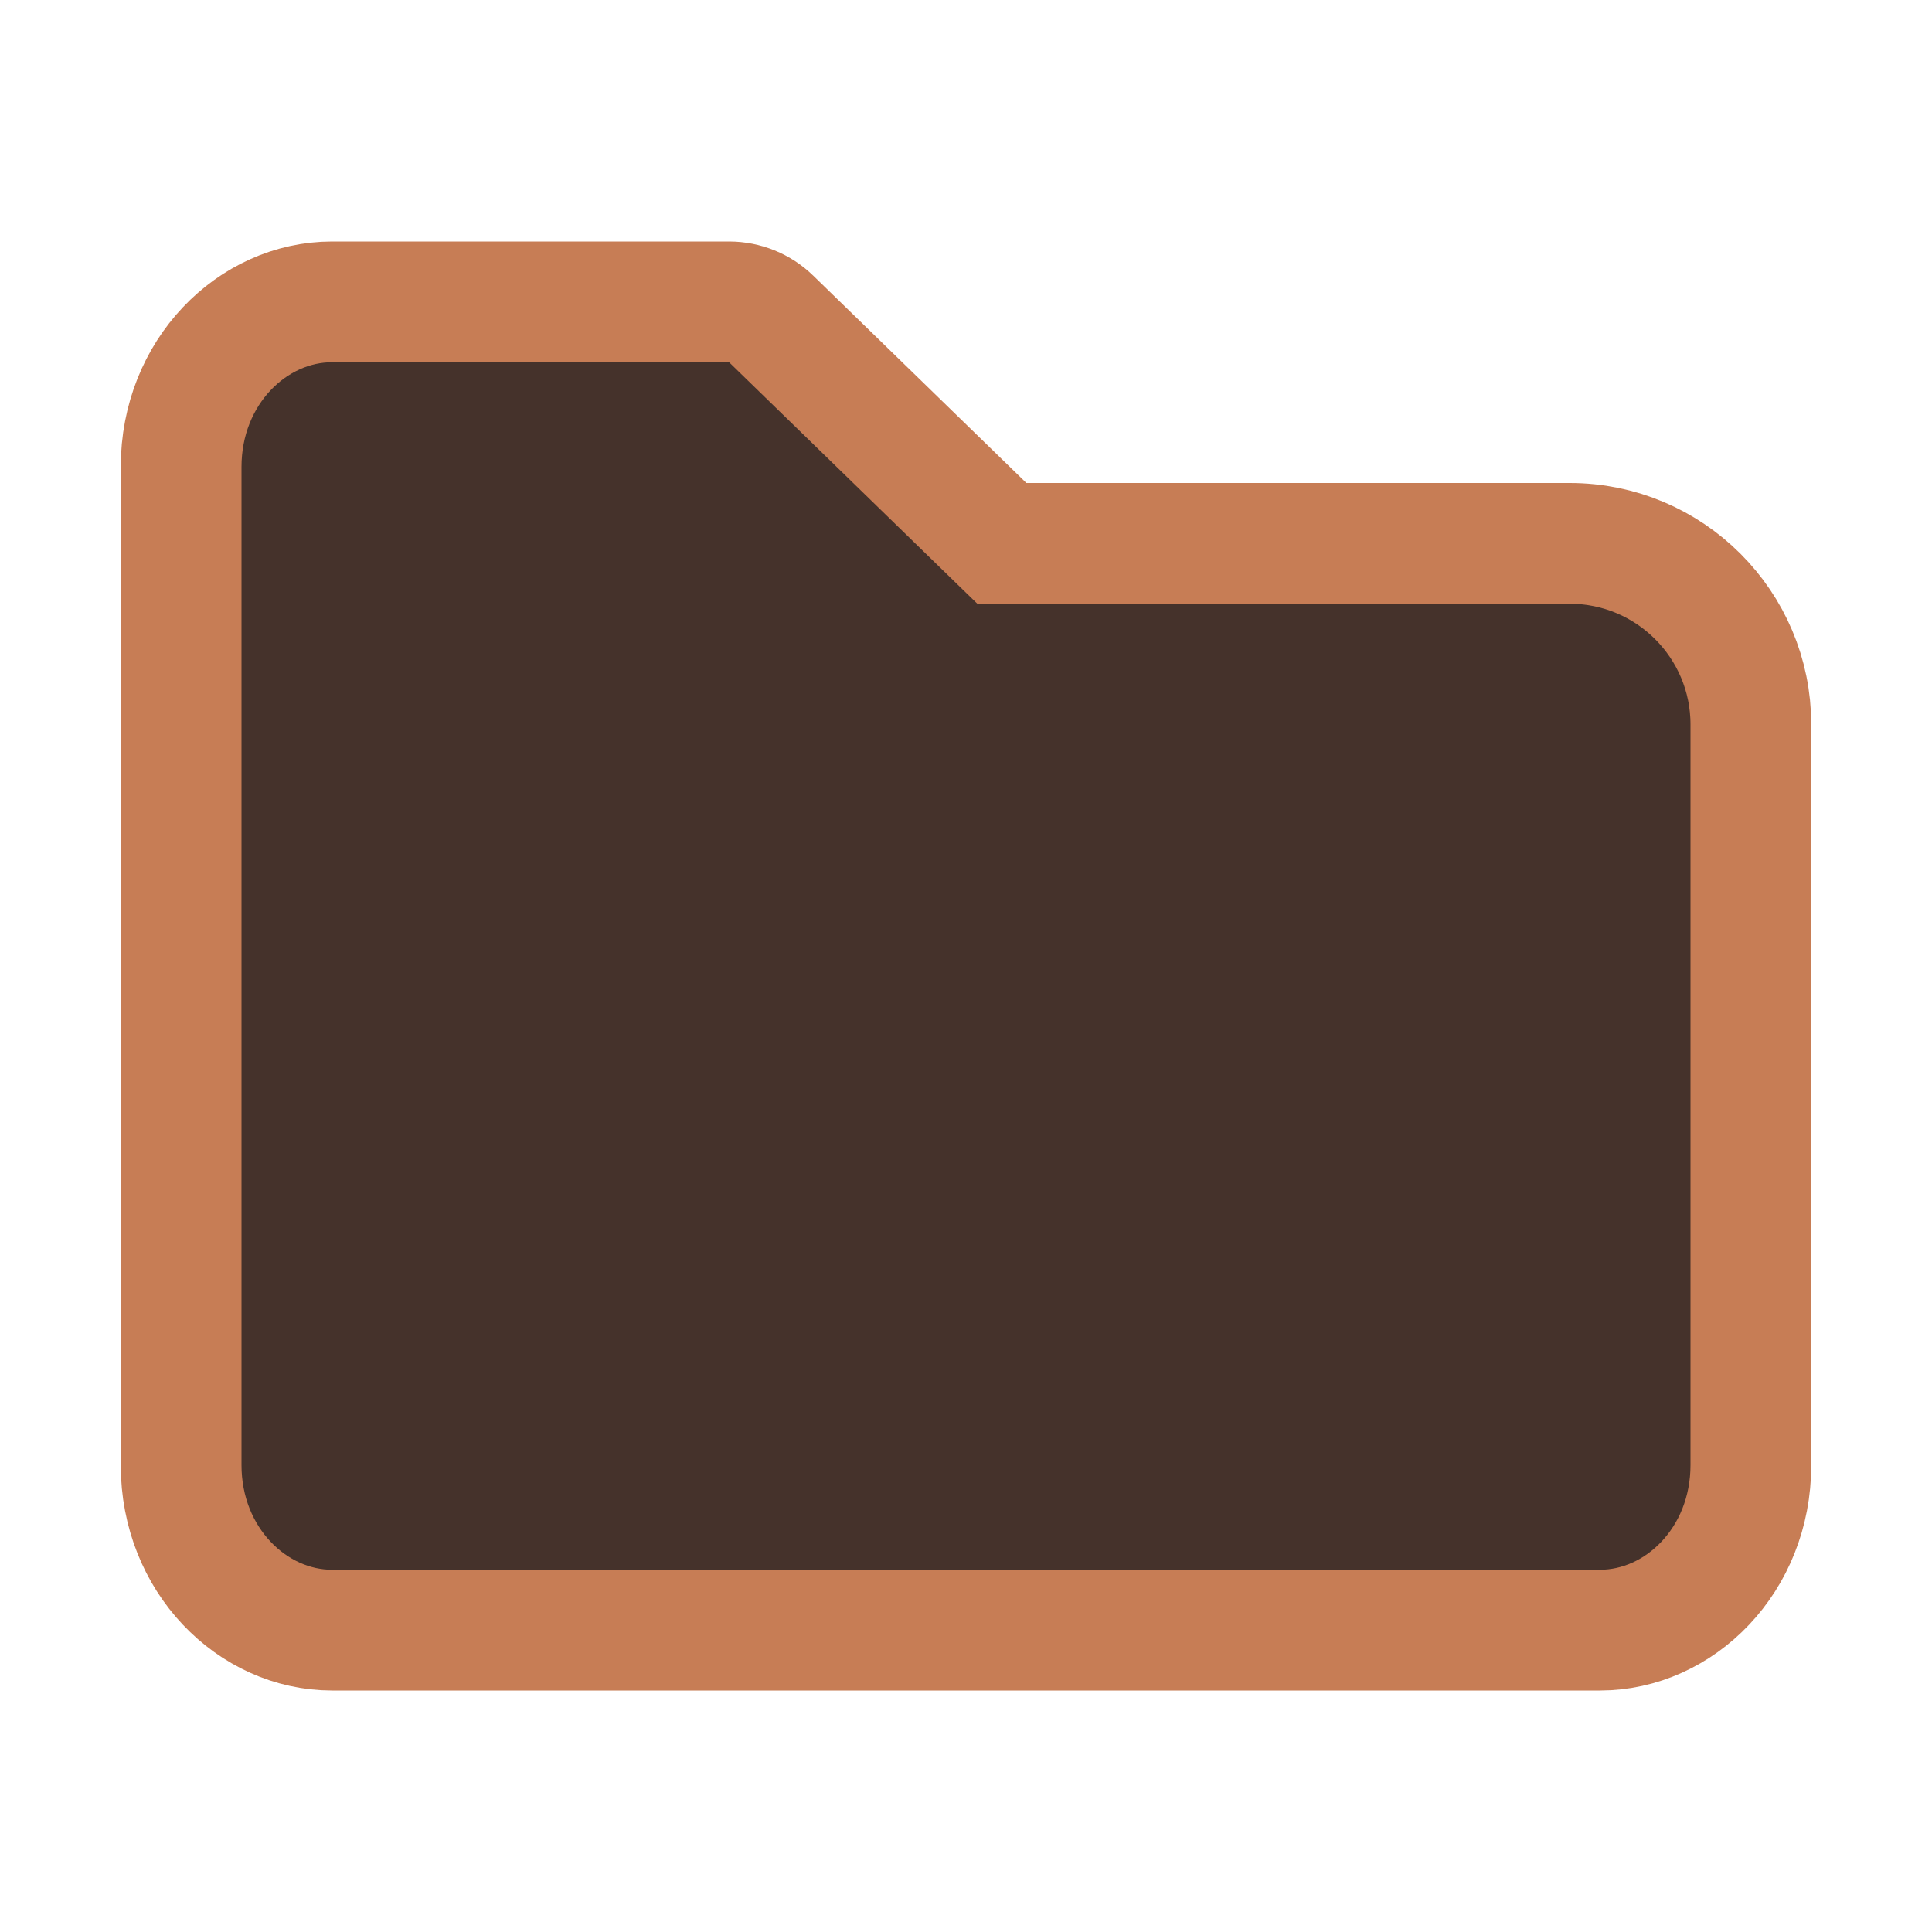
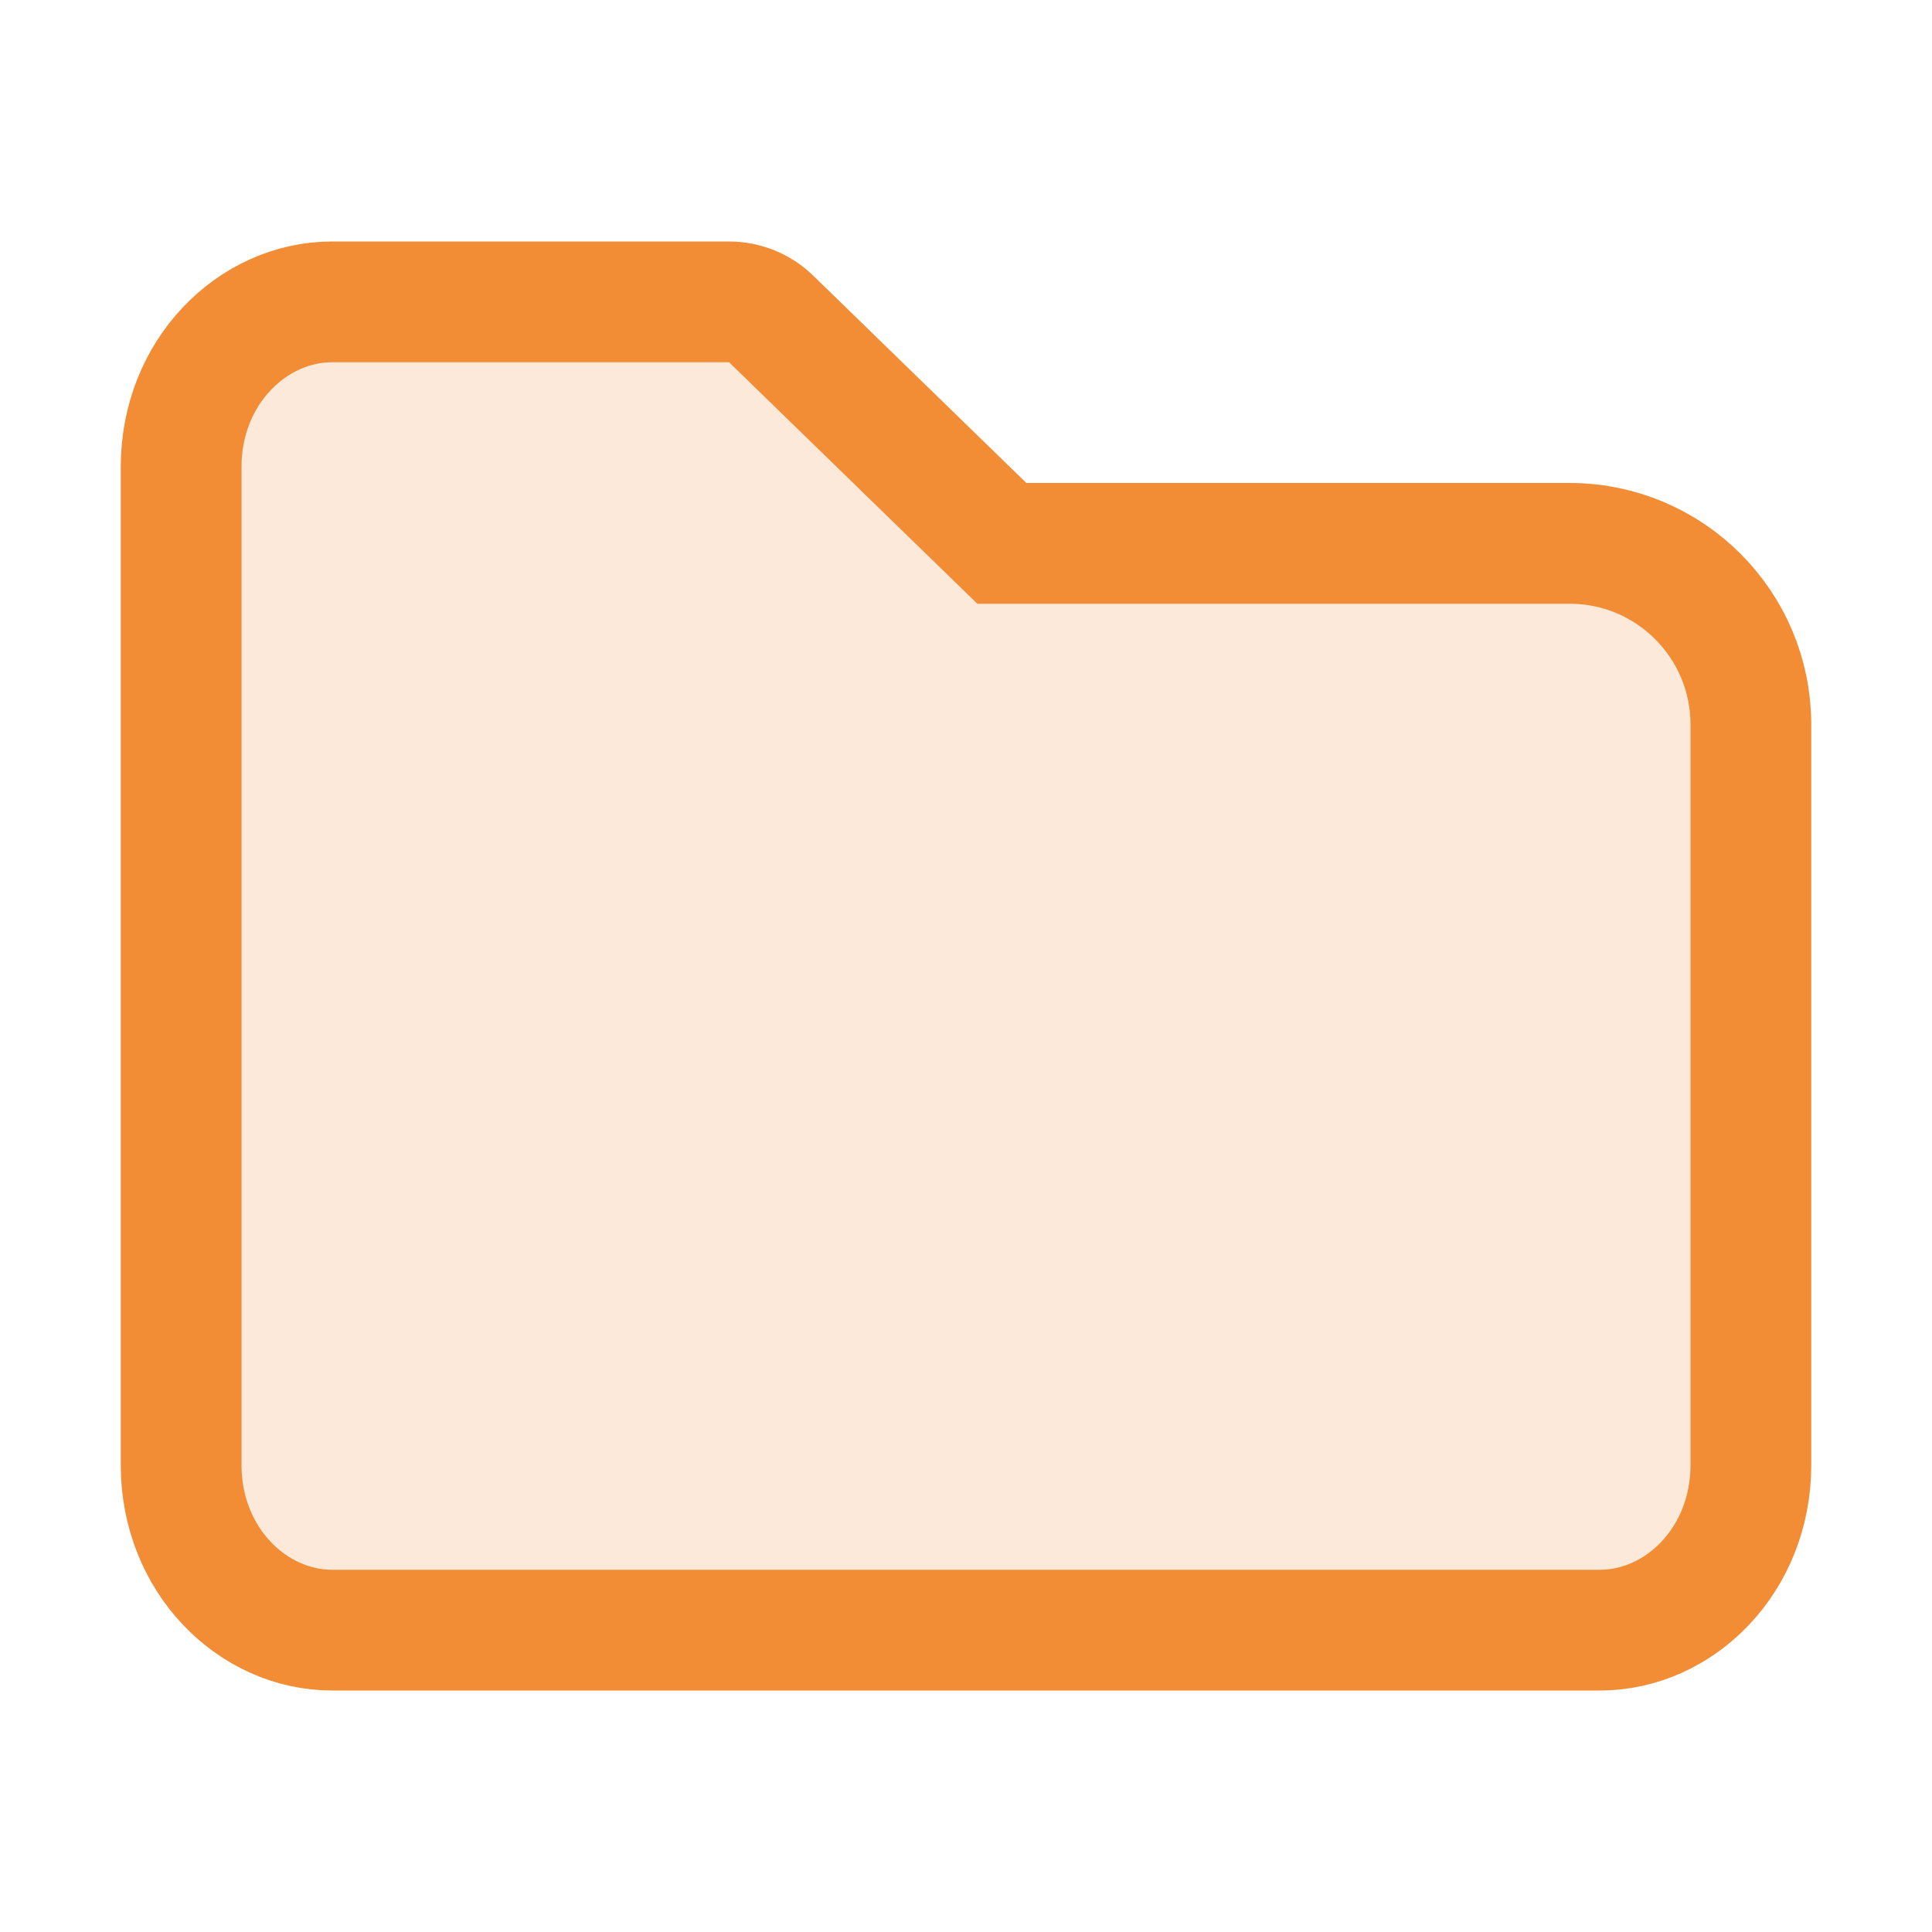
<svg xmlns="http://www.w3.org/2000/svg" width="16" height="16" viewBox="0 0 16 16" fill="none">
-   <path d="M8.151 4.358L8.297 4.5H8.5H13C13.828 4.5 14.5 5.172 14.5 6V12.133C14.5 12.919 13.91 13.5 13.25 13.5H2.75C2.09 13.5 1.5 12.919 1.5 12.133V3.867C1.5 3.081 2.09 2.5 2.75 2.5H6.038C6.168 2.5 6.294 2.551 6.387 2.642L8.151 4.358Z" fill="#45322B" stroke="#C77D55" />
+   <path d="M8.151 4.358L8.297 4.5H8.5H13C13.828 4.5 14.5 5.172 14.5 6V12.133C14.5 12.919 13.91 13.5 13.25 13.5H2.75C2.09 13.5 1.5 12.919 1.5 12.133V3.867C1.5 3.081 2.09 2.5 2.75 2.5H6.038C6.168 2.5 6.294 2.551 6.387 2.642L8.151 4.358Z" fill="#FCE9D9" stroke="#F28C35" />
</svg>
